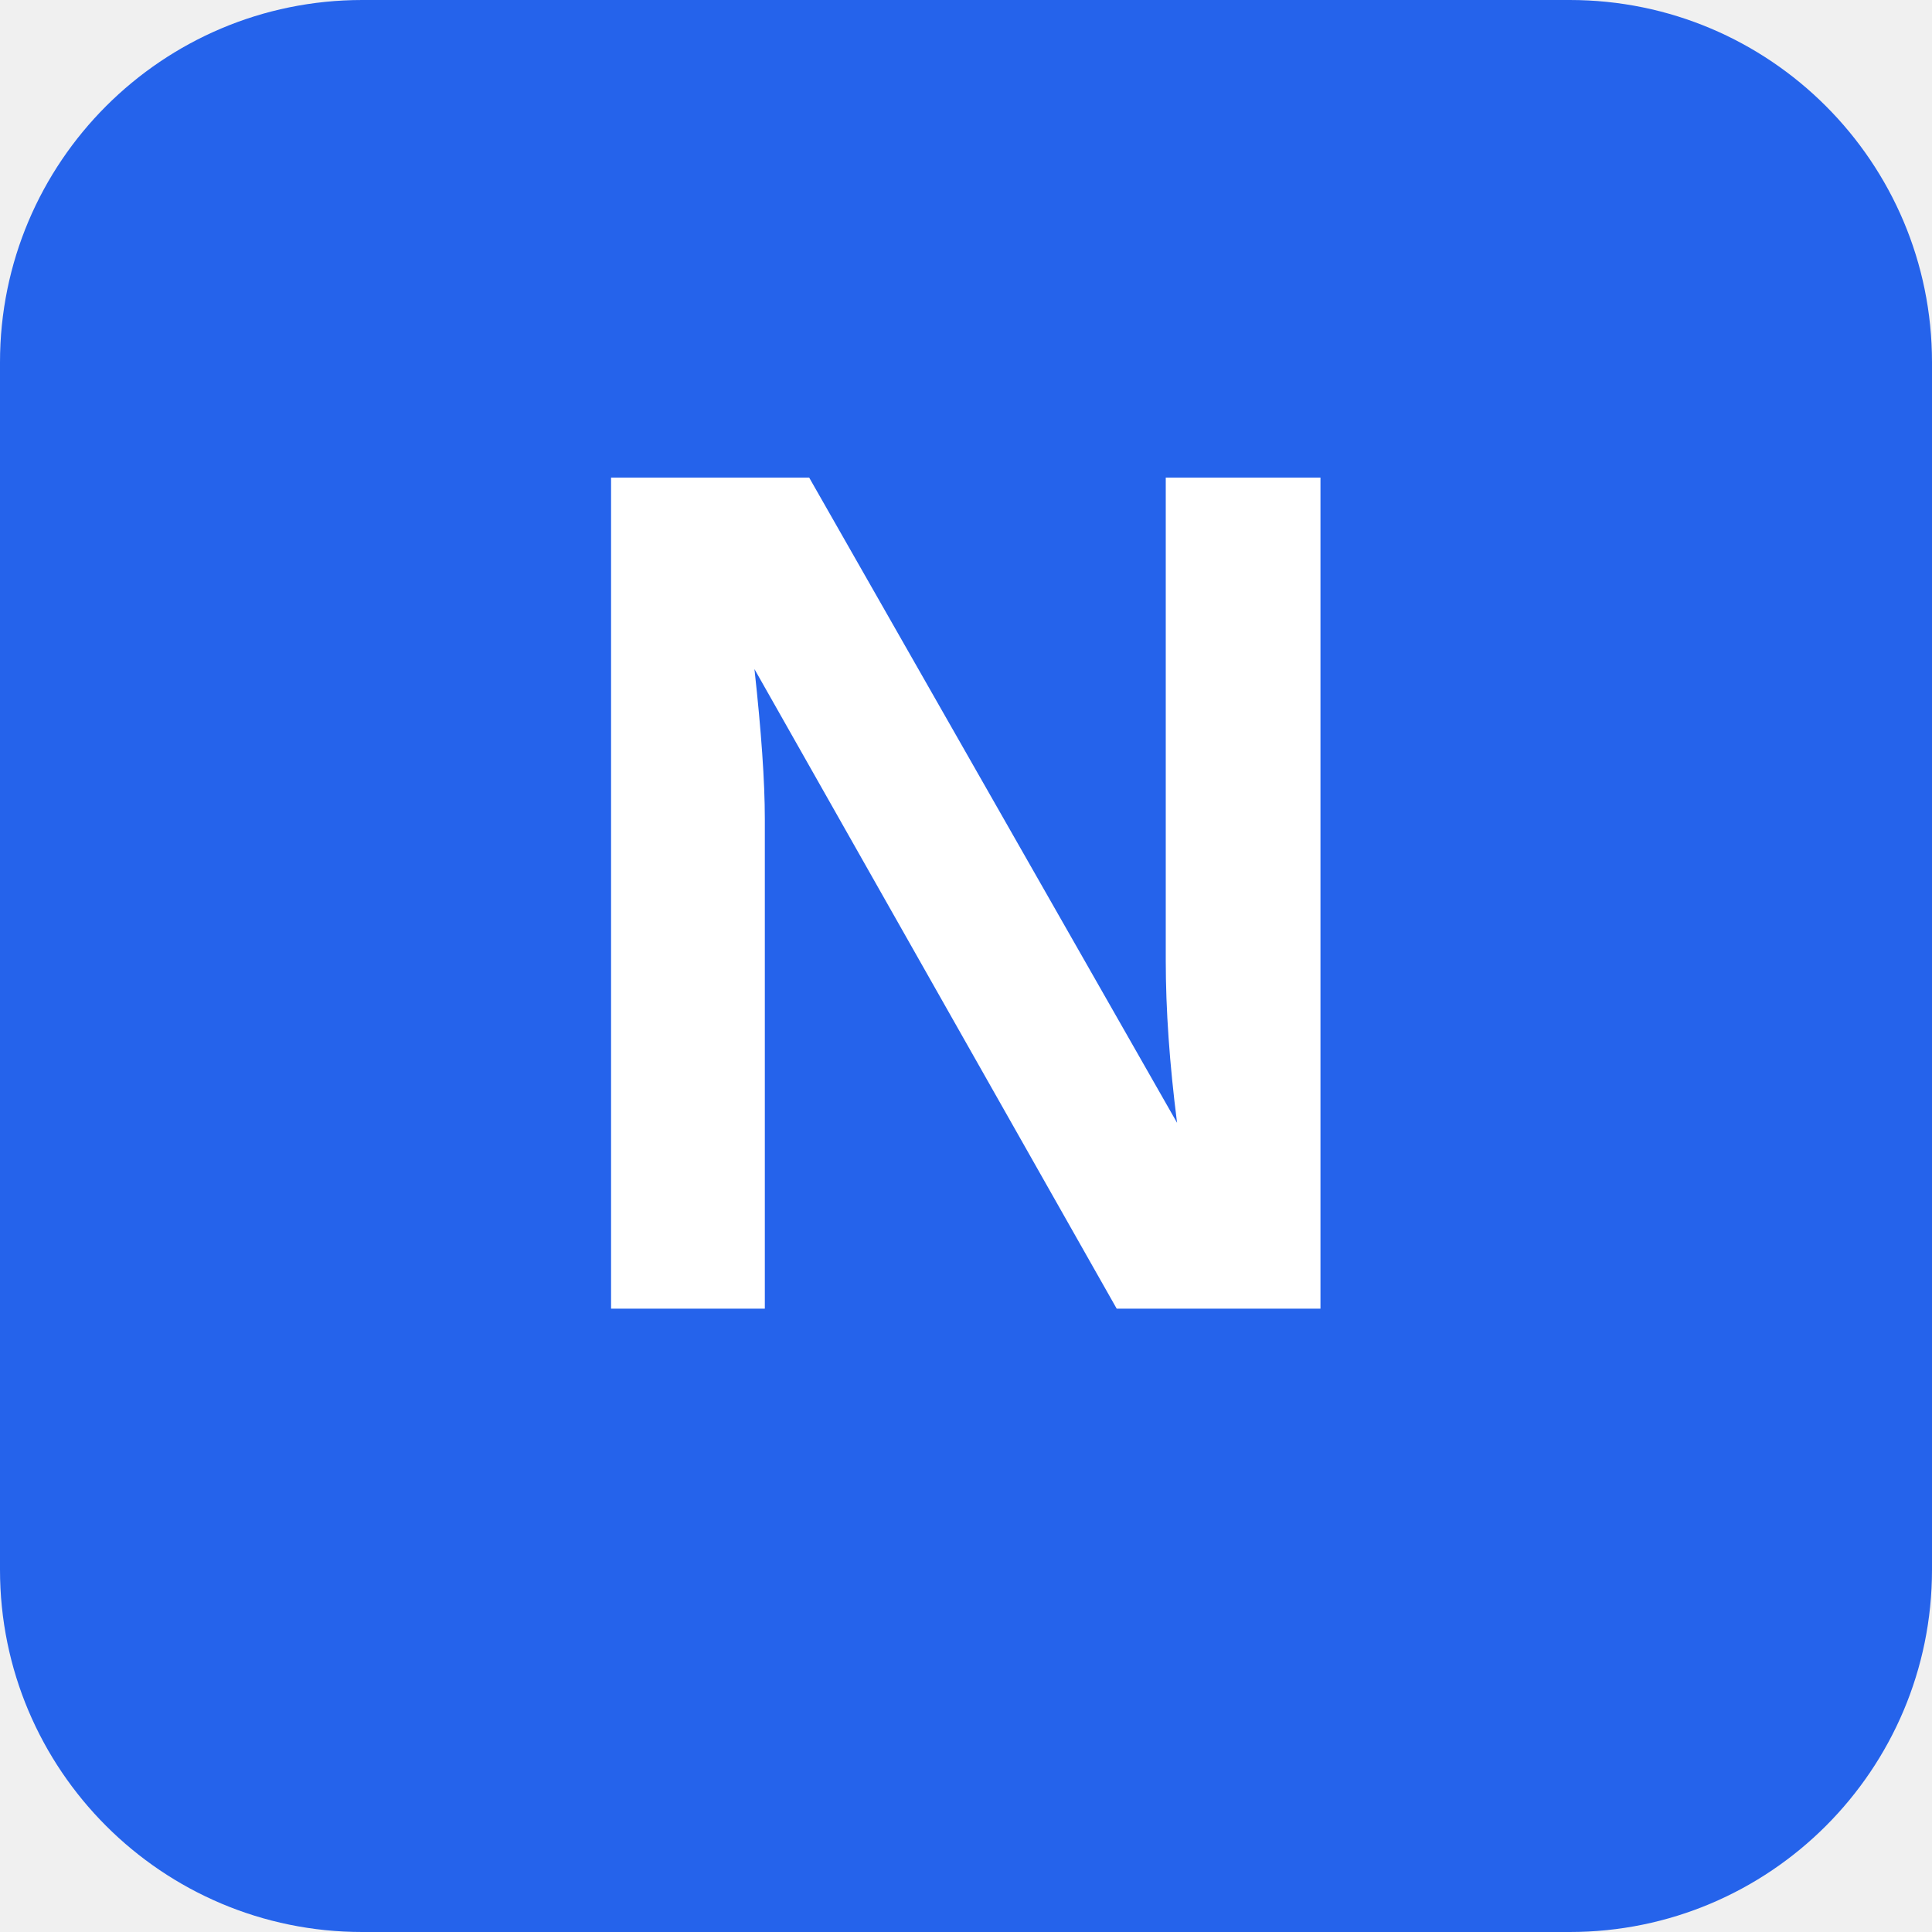
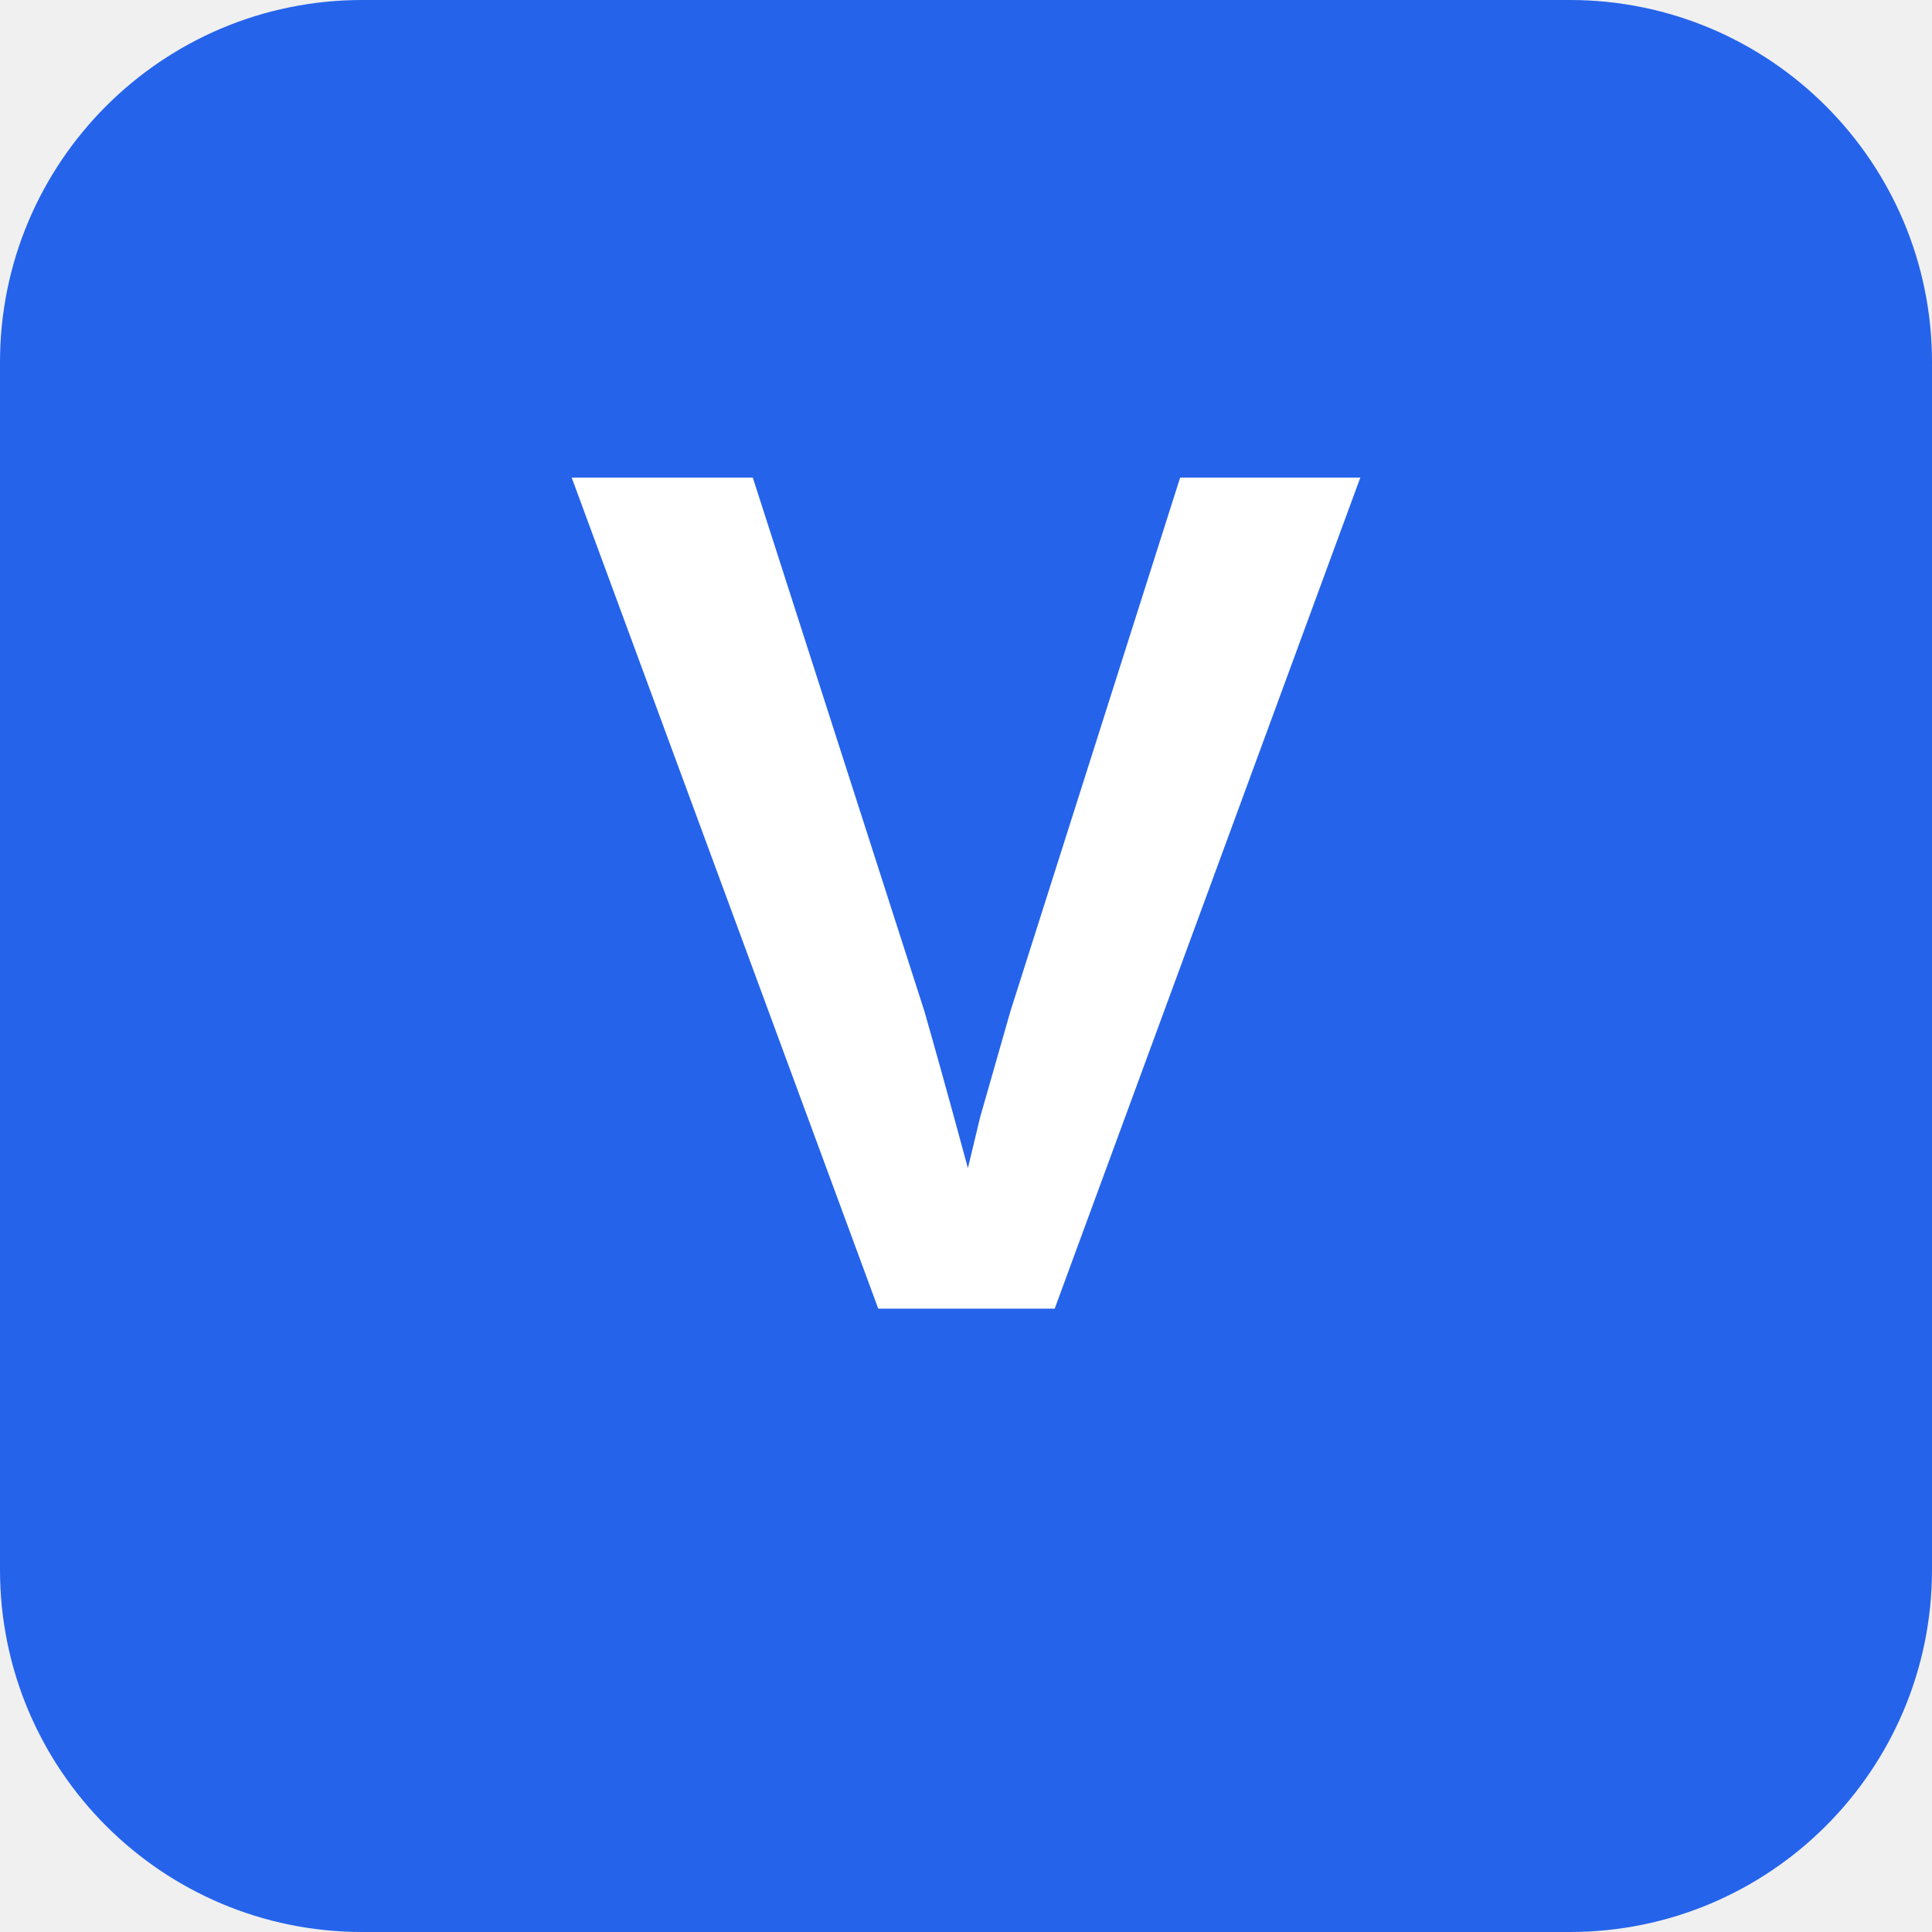
<svg xmlns="http://www.w3.org/2000/svg" viewBox="0 0 32 32">
  <rect width="32" height="32" rx="6" fill="#2563eb" />
-   <text x="50%" y="50%" dominant-baseline="middle" text-anchor="middle" font-family="Arial, sans-serif" font-size="20" font-weight="bold" fill="white">N</text>
+   <text x="50%" y="50%" dominant-baseline="middle" text-anchor="middle" font-family="Arial, sans-serif" font-size="20" font-weight="bold" fill="white">V</text>
</svg>
